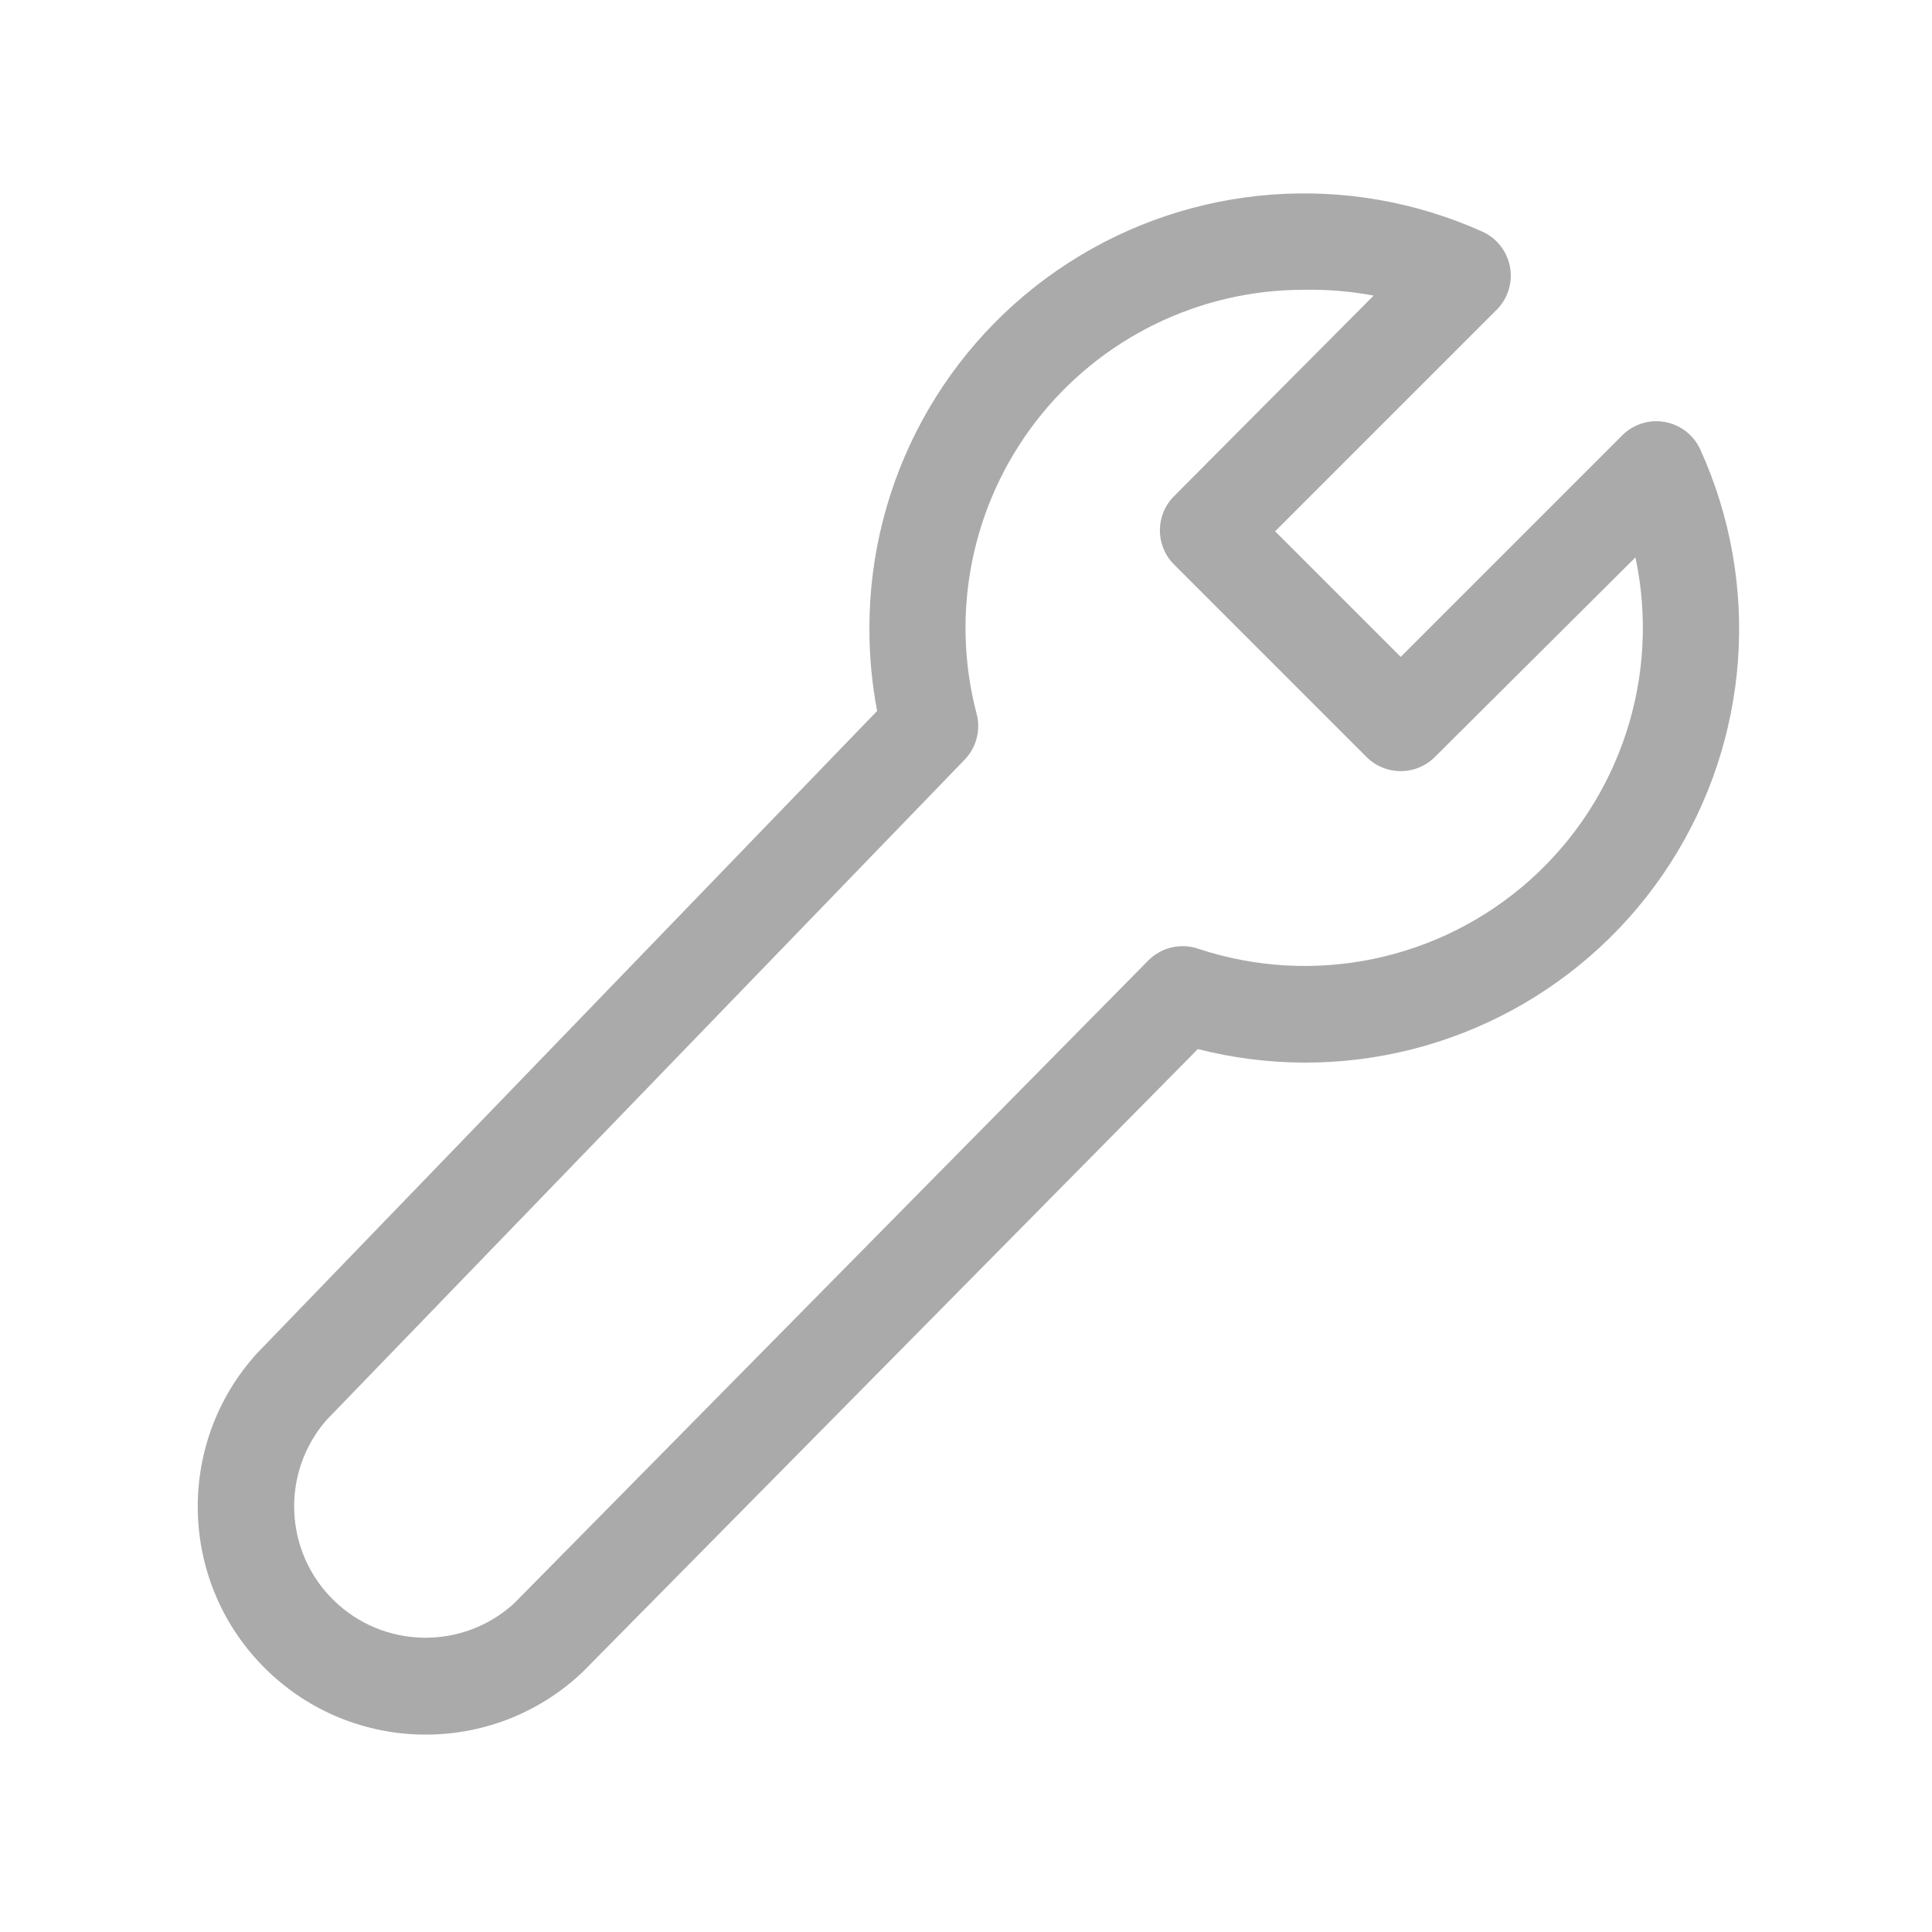
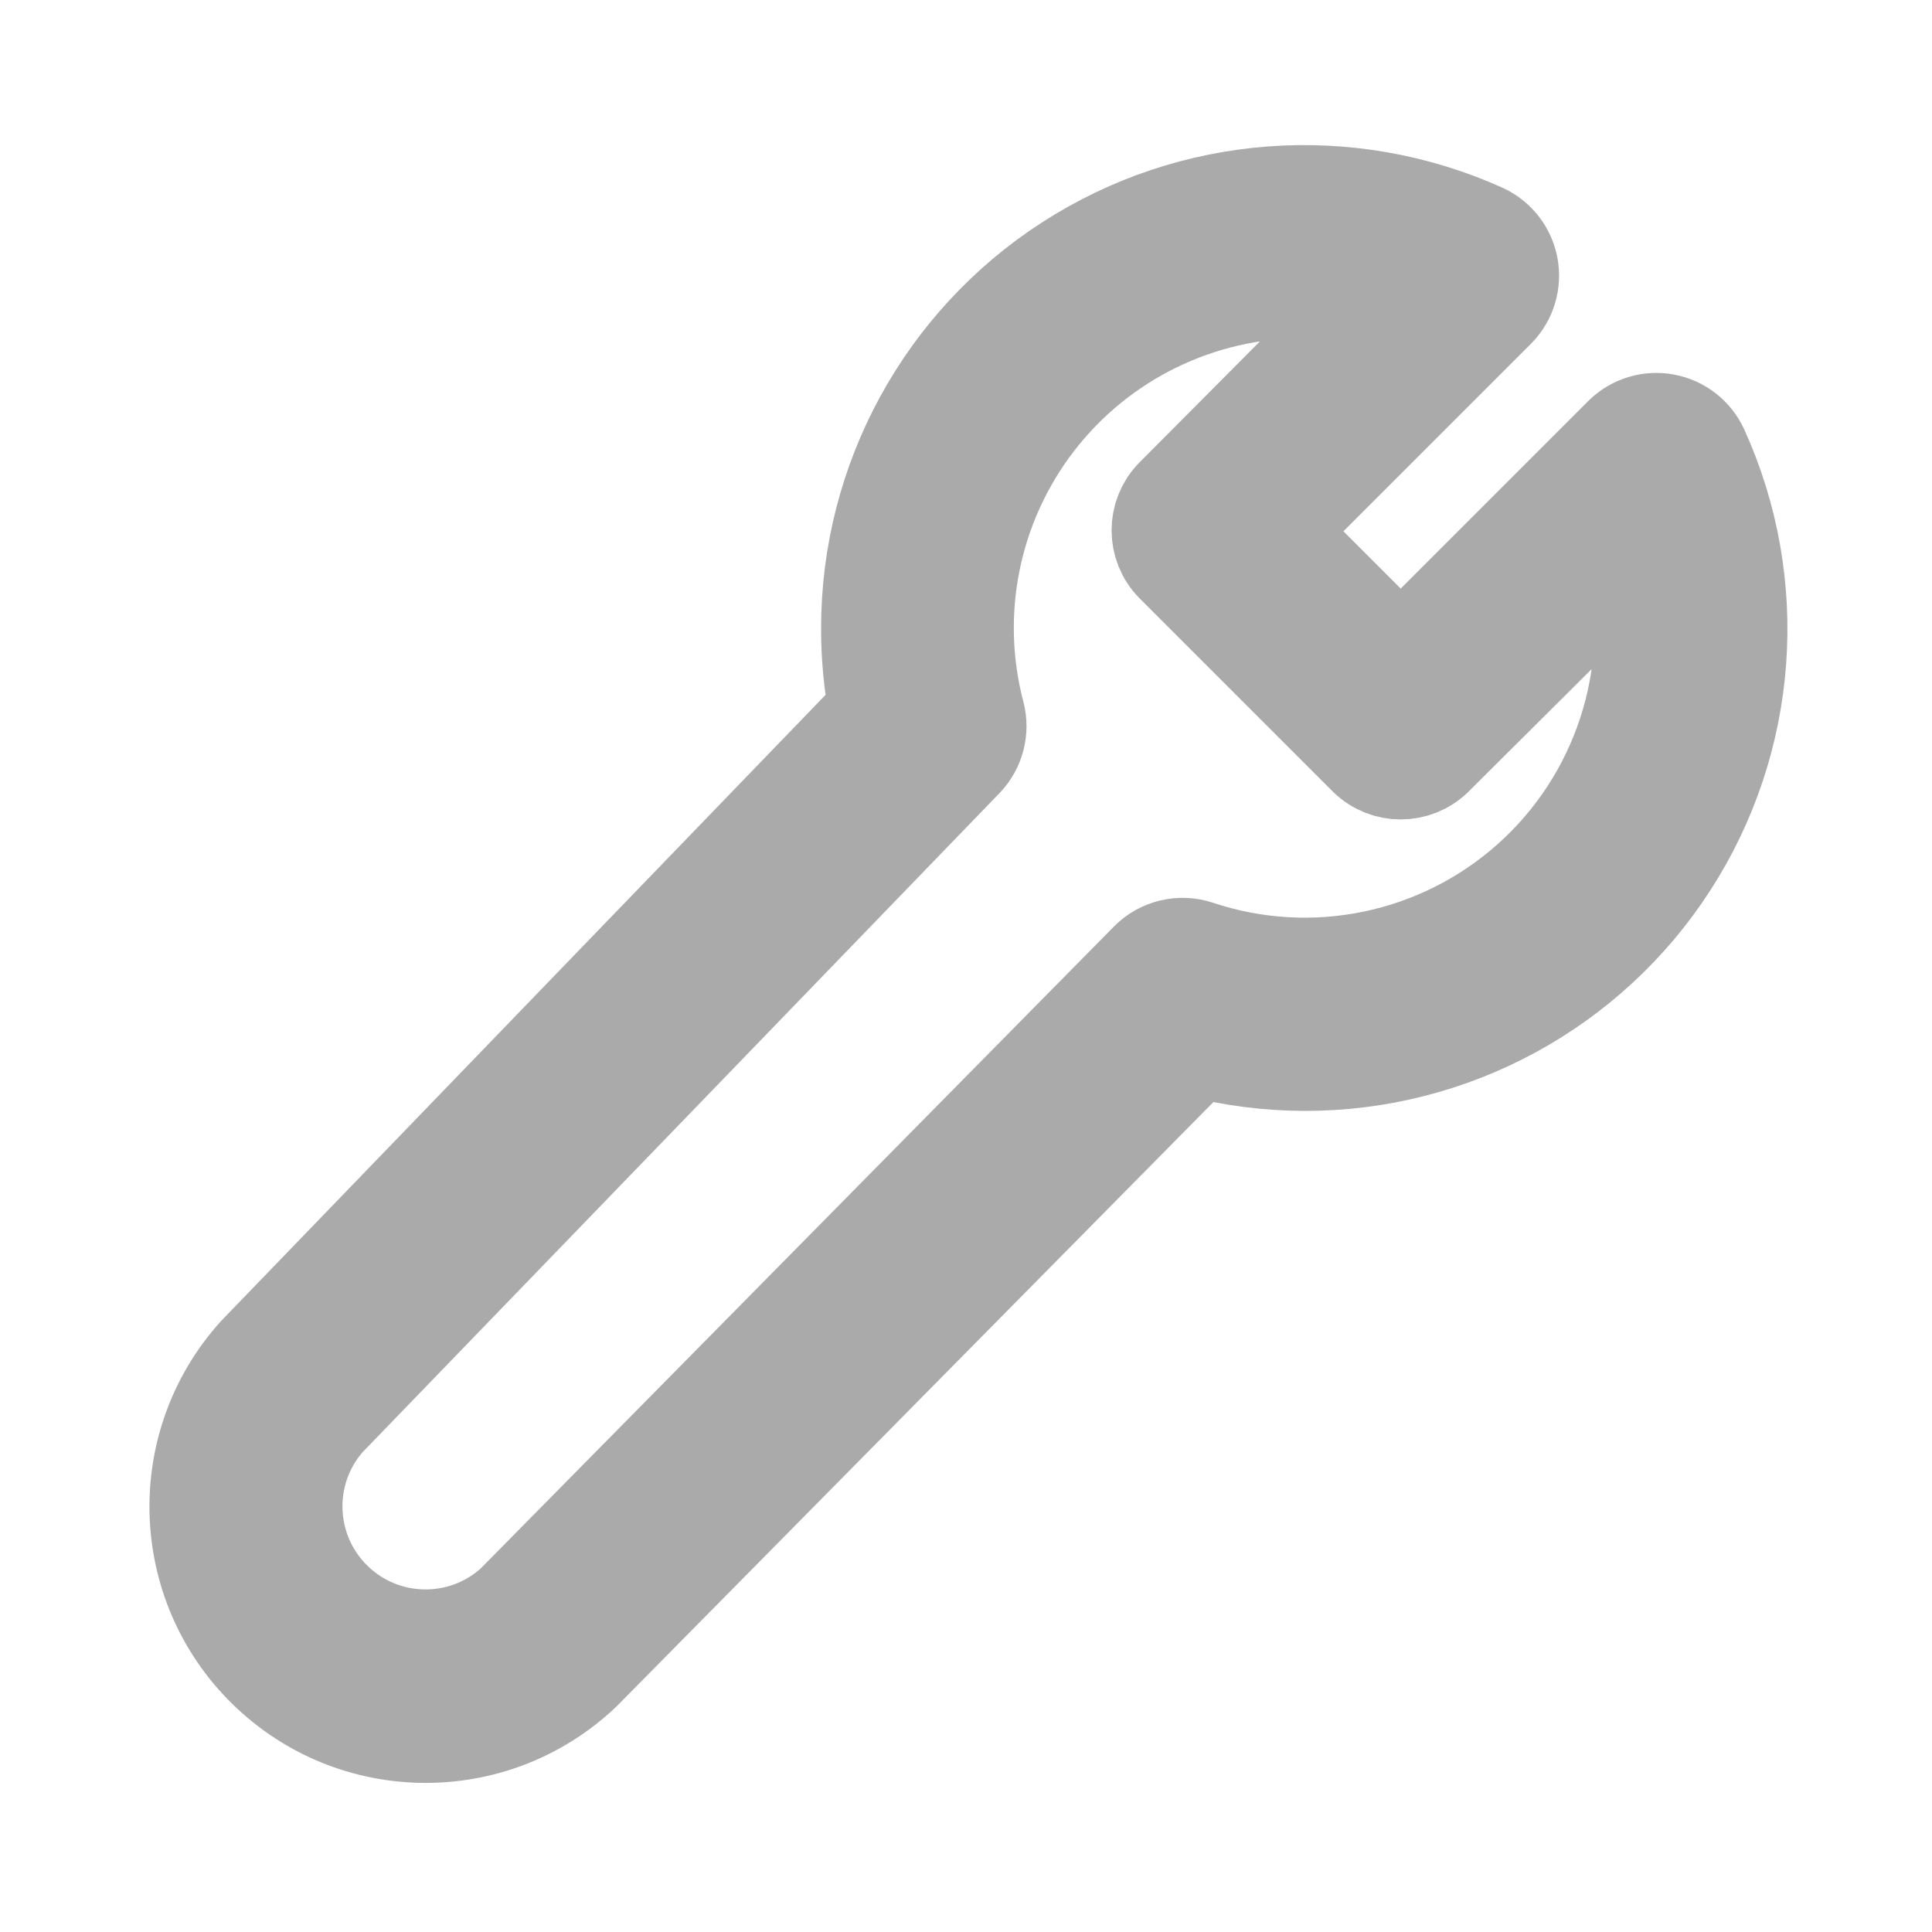
<svg xmlns="http://www.w3.org/2000/svg" width="20" height="20" viewBox="0 0 20 20">
-   <path fill="#aaaaaa" d="M9 6.5a4.5 4.5 0 0 1 6.35-4.1.5.5 0 0 1 .15.8l-2.3 2.3 1.3 1.3 2.3-2.3a.5.5 0 0 1 .8.15A4.49 4.49 0 0 1 13.5 11a4.5 4.5 0 0 1-1.1-.14l-6.37 6.45a2.36 2.36 0 0 1-3.37-3.3l6.42-6.65A4.52 4.52 0 0 1 9 6.5ZM13.5 3a3.5 3.5 0 0 0-3.39 4.39.5.5 0 0 1-.12.47L3.38 14.7a1.36 1.36 0 0 0 1.94 1.9l6.57-6.66a.5.5 0 0 1 .51-.12 3.5 3.5 0 0 0 4.53-4.05l-2.08 2.07a.5.5 0 0 1-.7 0l-2-2a.5.5 0 0 1 0-.7l2.07-2.08A3.52 3.52 0 0 0 13.5 3Z" />
+   <path fill="#aaaaaa" d="M9 6.5a4.5 4.5 0 0 1 6.35-4.1.5.5 0 0 1 .15.8l-2.3 2.3 1.3 1.3 2.3-2.3a.5.5 0 0 1 .8.15A4.49 4.49 0 0 1 13.5 11a4.5 4.5 0 0 1-1.1-.14l-6.37 6.45a2.36 2.36 0 0 1-3.37-3.3l6.42-6.65A4.52 4.52 0 0 1 9 6.5ZM13.5 3a3.5 3.5 0 0 0-3.39 4.39.5.5 0 0 1-.12.47L3.38 14.7a1.36 1.36 0 0 0 1.94 1.9l6.57-6.66a.5.5 0 0 1 .51-.12 3.5 3.5 0 0 0 4.53-4.05l-2.08 2.07a.5.5 0 0 1-.7 0l-2-2a.5.5 0 0 1 0-.7l2.07-2.08A3.52 3.52 0 0 0 13.5 3Z" stroke="#aaaaaa" stroke-width="1" stroke-linejoin="round" />
</svg>
